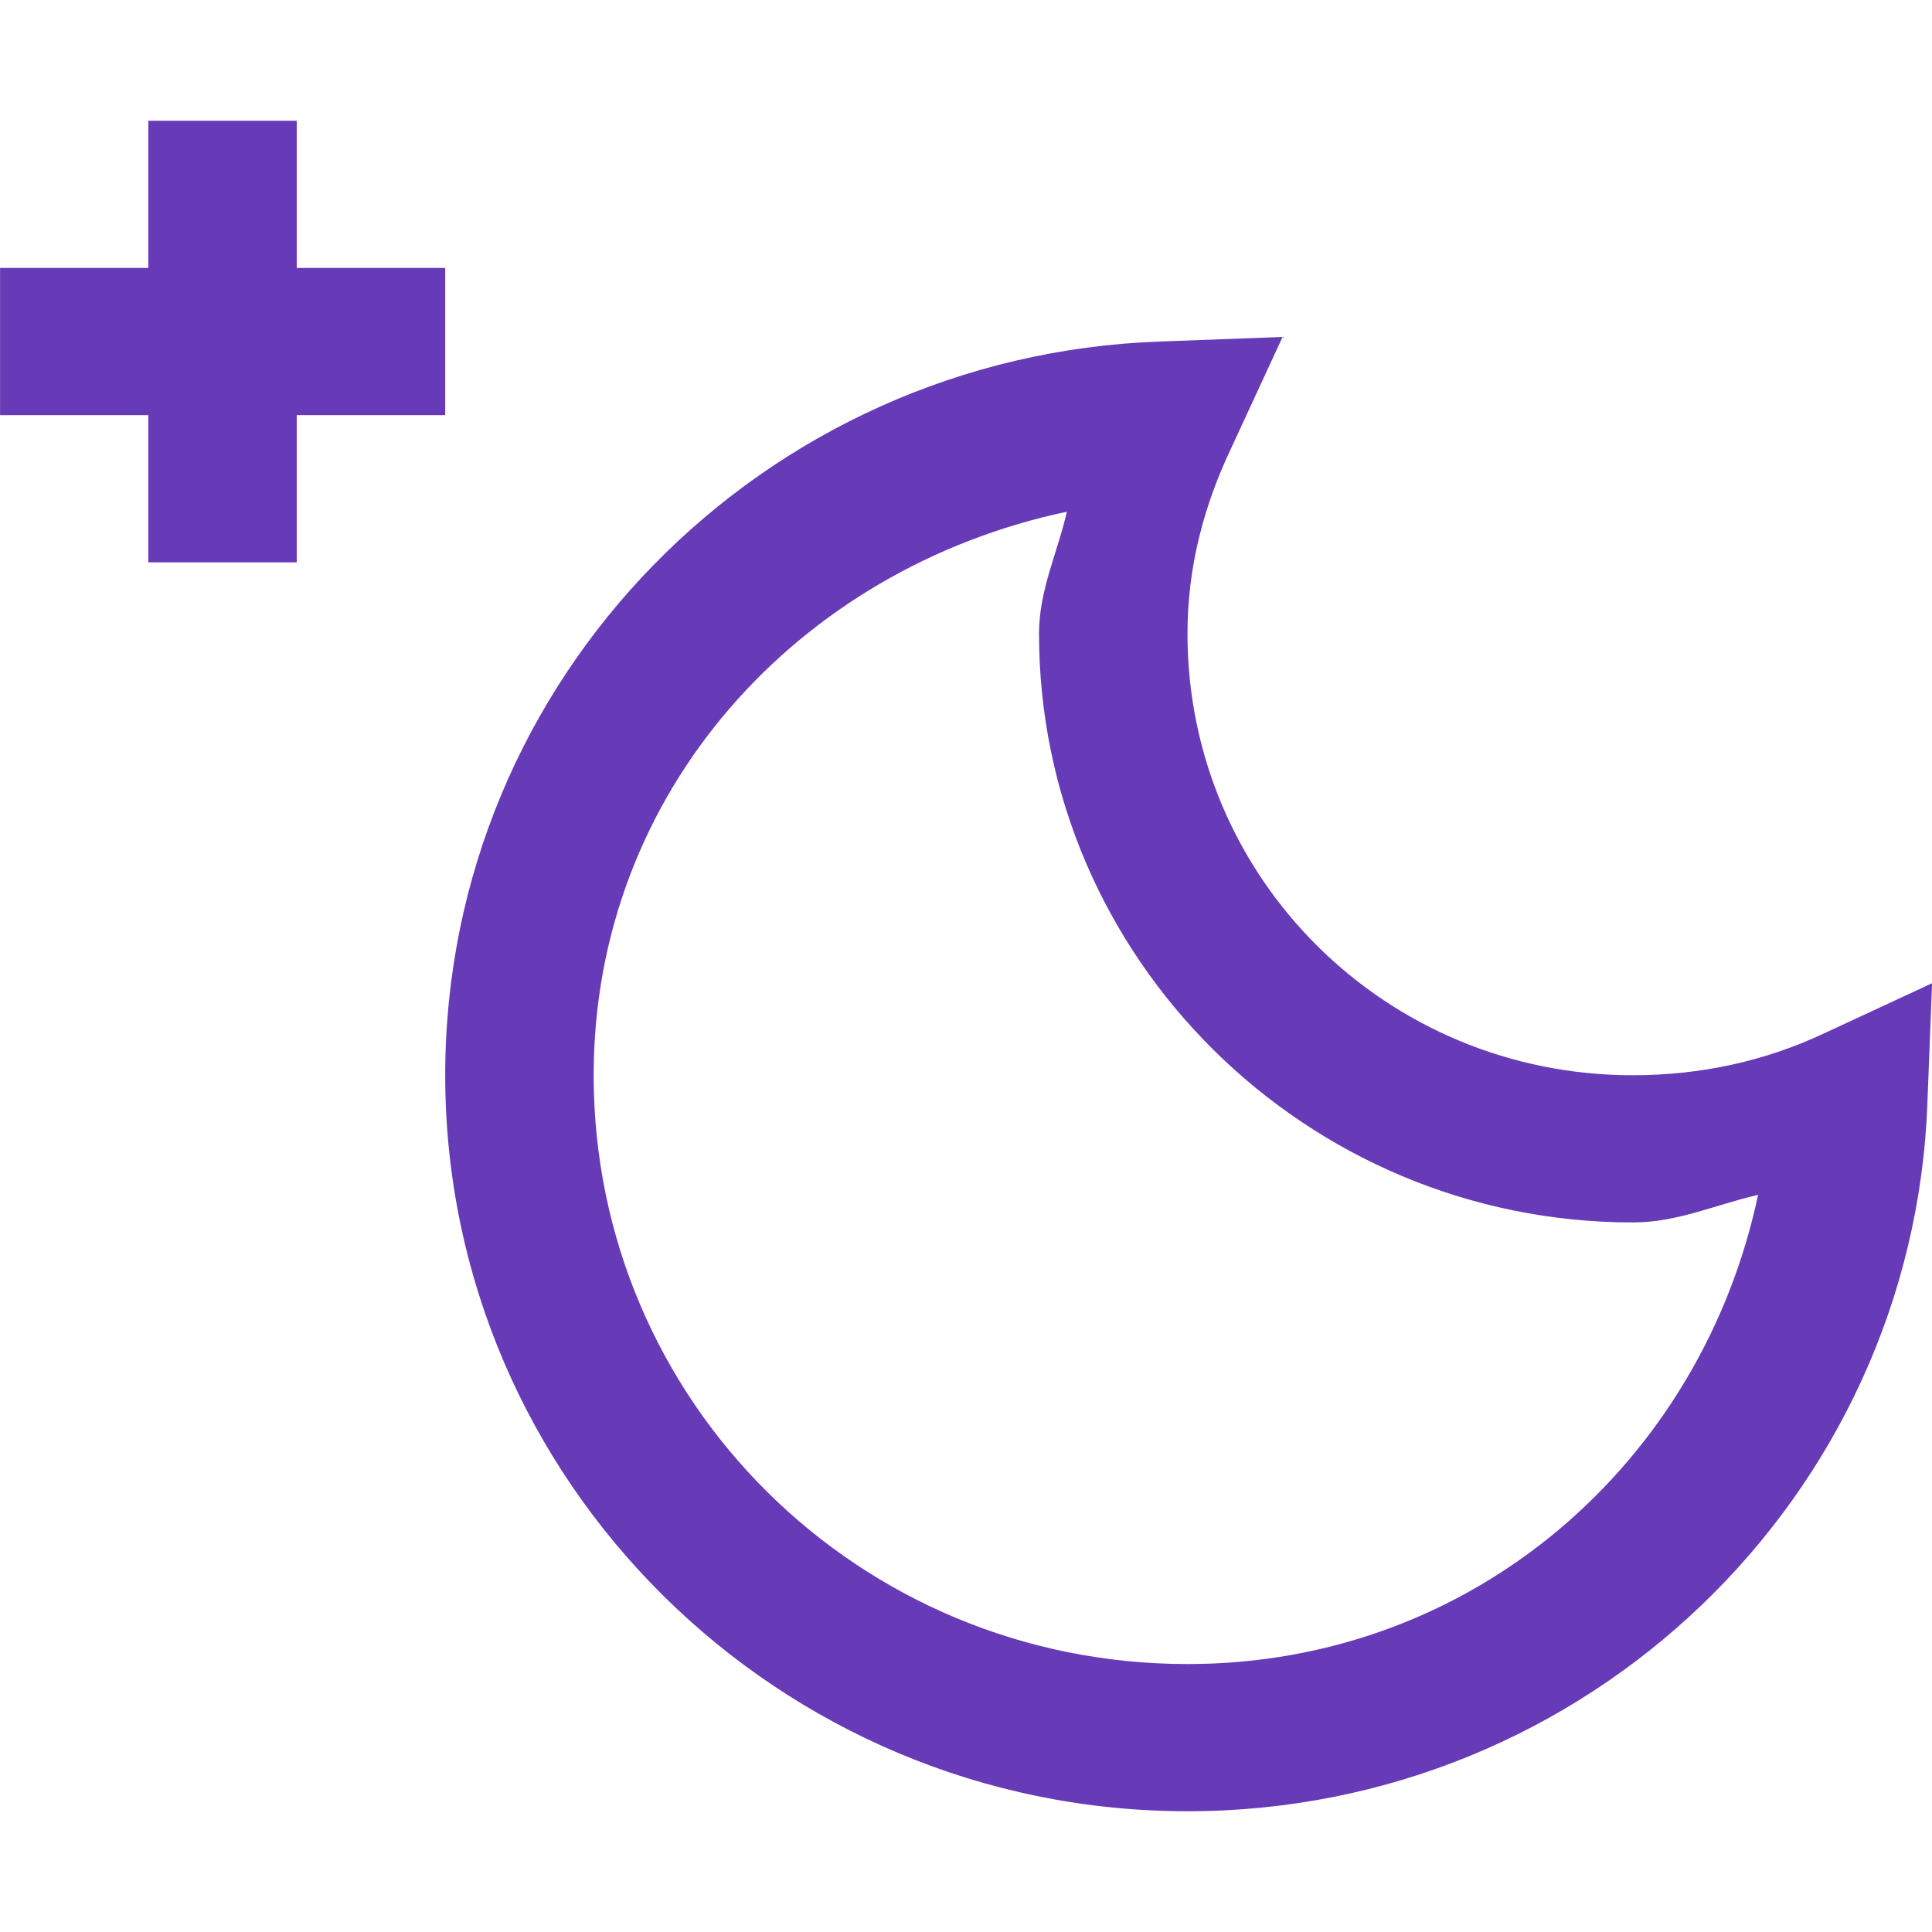
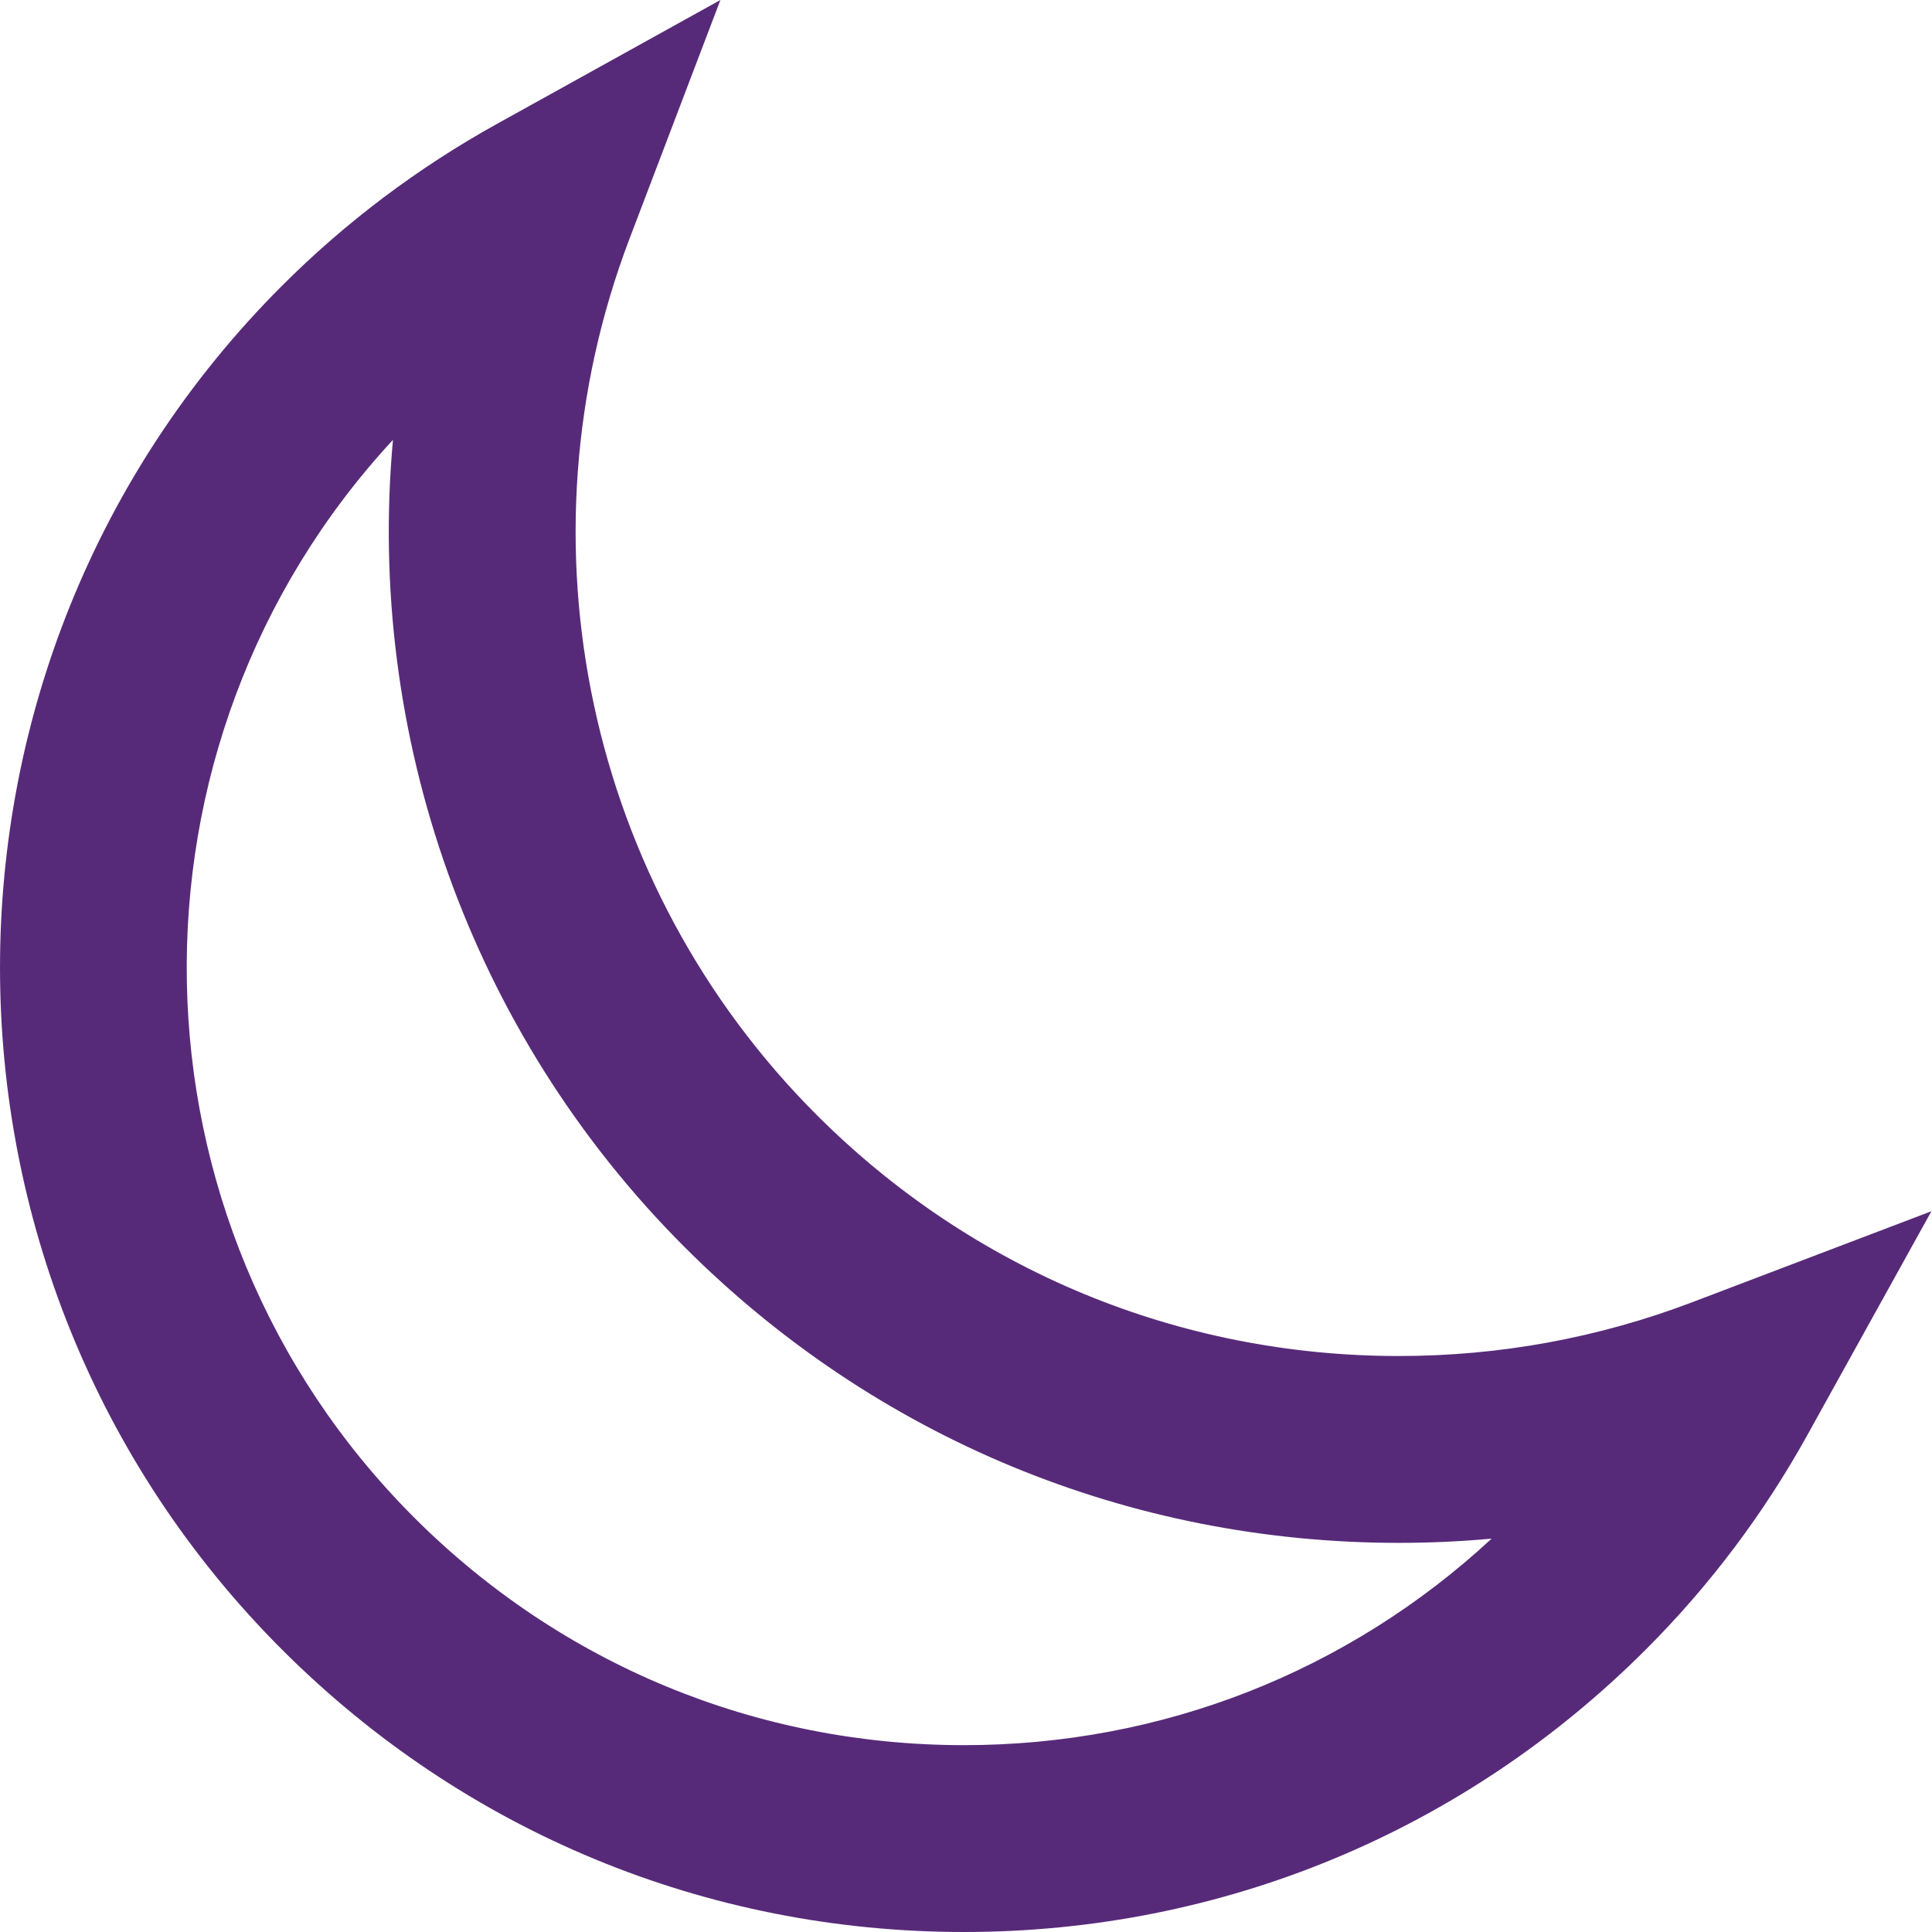
- <svg xmlns="http://www.w3.org/2000/svg" width="100%" height="100%" viewBox="0 0 64 64" version="1.1" xml:space="preserve" style="fill-rule:evenodd;clip-rule:evenodd;stroke-linejoin:round;stroke-miterlimit:1.414;">
-   <rect id="weather-night" x="0.002" y="0" width="63.999" height="64" style="fill:none;" />
-   <clipPath id="_clip1">
-     <rect x="0.002" y="0" width="63.999" height="64" />
-   </clipPath>
-   <g clip-path="url(#_clip1)">
-     <path d="M4.913,4l0,4.876l-4.918,0l0,4.876l4.918,0l0,4.877l4.917,0l0,-4.877l4.918,0l0,-4.876l-4.918,0l0,-4.876l-4.917,0Zm37.574,7.162l-4.073,0.152c-13.143,0.468 -23.666,11.164 -23.666,24.305c0,13.437 11.037,24.381 24.589,24.381c13.252,0 24.039,-10.434 24.511,-23.467l0.154,-3.962l-3.612,1.677c-1.924,0.9 -4.051,1.371 -6.3,1.371c-8.177,0 -14.753,-6.52 -14.753,-14.629c0,-2.23 0.551,-4.263 1.46,-6.171l1.69,-3.657Zm-7.146,5.79c-0.307,1.356 -0.922,2.589 -0.922,4.038c0,10.744 8.836,19.505 19.671,19.505c1.49,0 2.756,-0.598 4.149,-0.914c-1.873,8.84 -9.415,15.543 -18.902,15.543c-10.895,0 -19.671,-8.703 -19.671,-19.505c0,-9.39 6.784,-16.791 15.675,-18.667Z" style="fill:#673ab7;fill-rule:nonzero;" />
+ <svg xmlns="http://www.w3.org/2000/svg" width="48px" height="48px" viewBox="0 0 48 48" version="1.1">
+   <defs />
+   <g id="Page-1" stroke="none" stroke-width="1" fill="none" fill-rule="evenodd">
+     <g id="Artboard" fill="#572A79">
+       <path d="M9.763,10.928 C2.761,18.494 2.935,30.348 10.288,37.701 C13.937,41.35 18.788,43.358 23.948,43.358 C28.854,43.358 33.481,41.542 37.059,38.227 C36.295,38.297 35.526,38.332 34.752,38.332 C28.048,38.332 21.747,35.722 17.007,30.982 C11.663,25.638 9.096,18.244 9.763,10.928 M23.948,48 C17.548,48 11.531,45.508 7.006,40.983 C-2.335,31.641 -2.335,16.441 7.006,7.1 C8.583,5.522 10.379,4.17 12.343,3.08 L17.898,0 L15.638,5.936 C12.773,13.466 14.598,22.009 20.289,27.699 C24.151,31.562 29.288,33.69 34.752,33.69 C37.261,33.69 39.718,33.239 42.052,32.35 L47.985,30.093 L44.908,35.645 C43.821,37.609 42.468,39.406 40.889,40.983 C36.364,45.508 30.348,48 23.948,48" id="Fill-58" />
+     </g>
  </g>
</svg>
